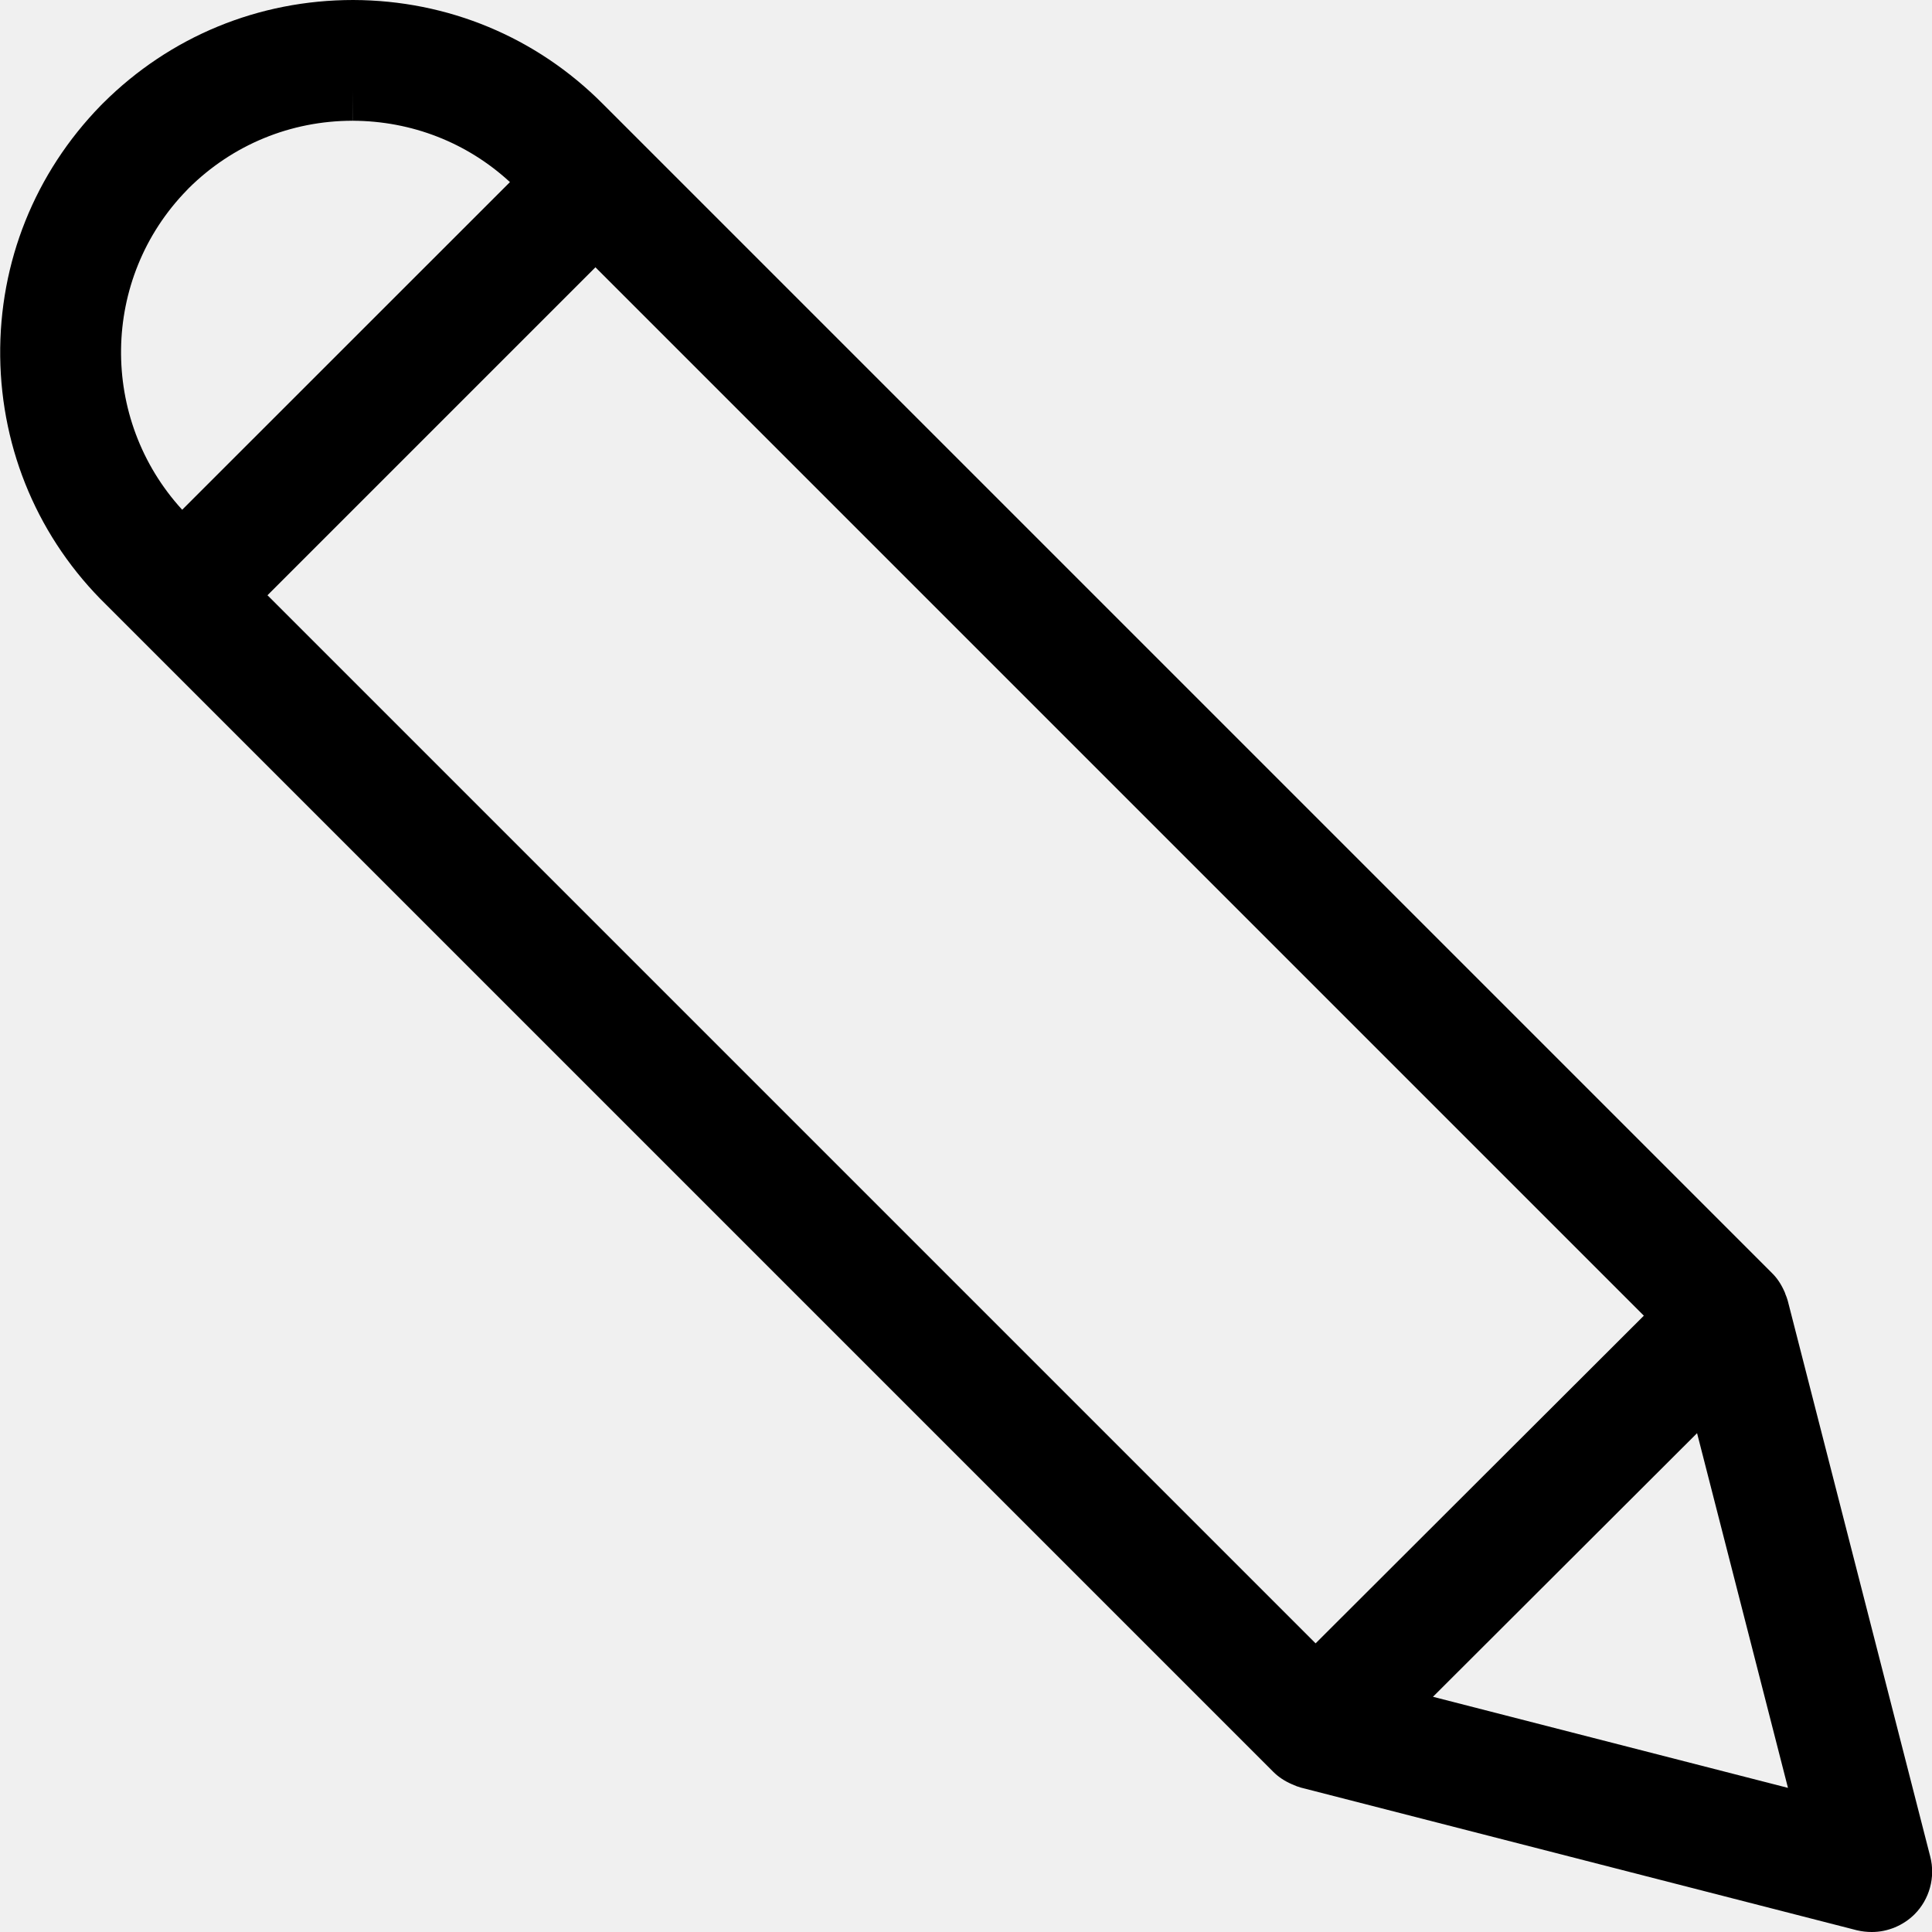
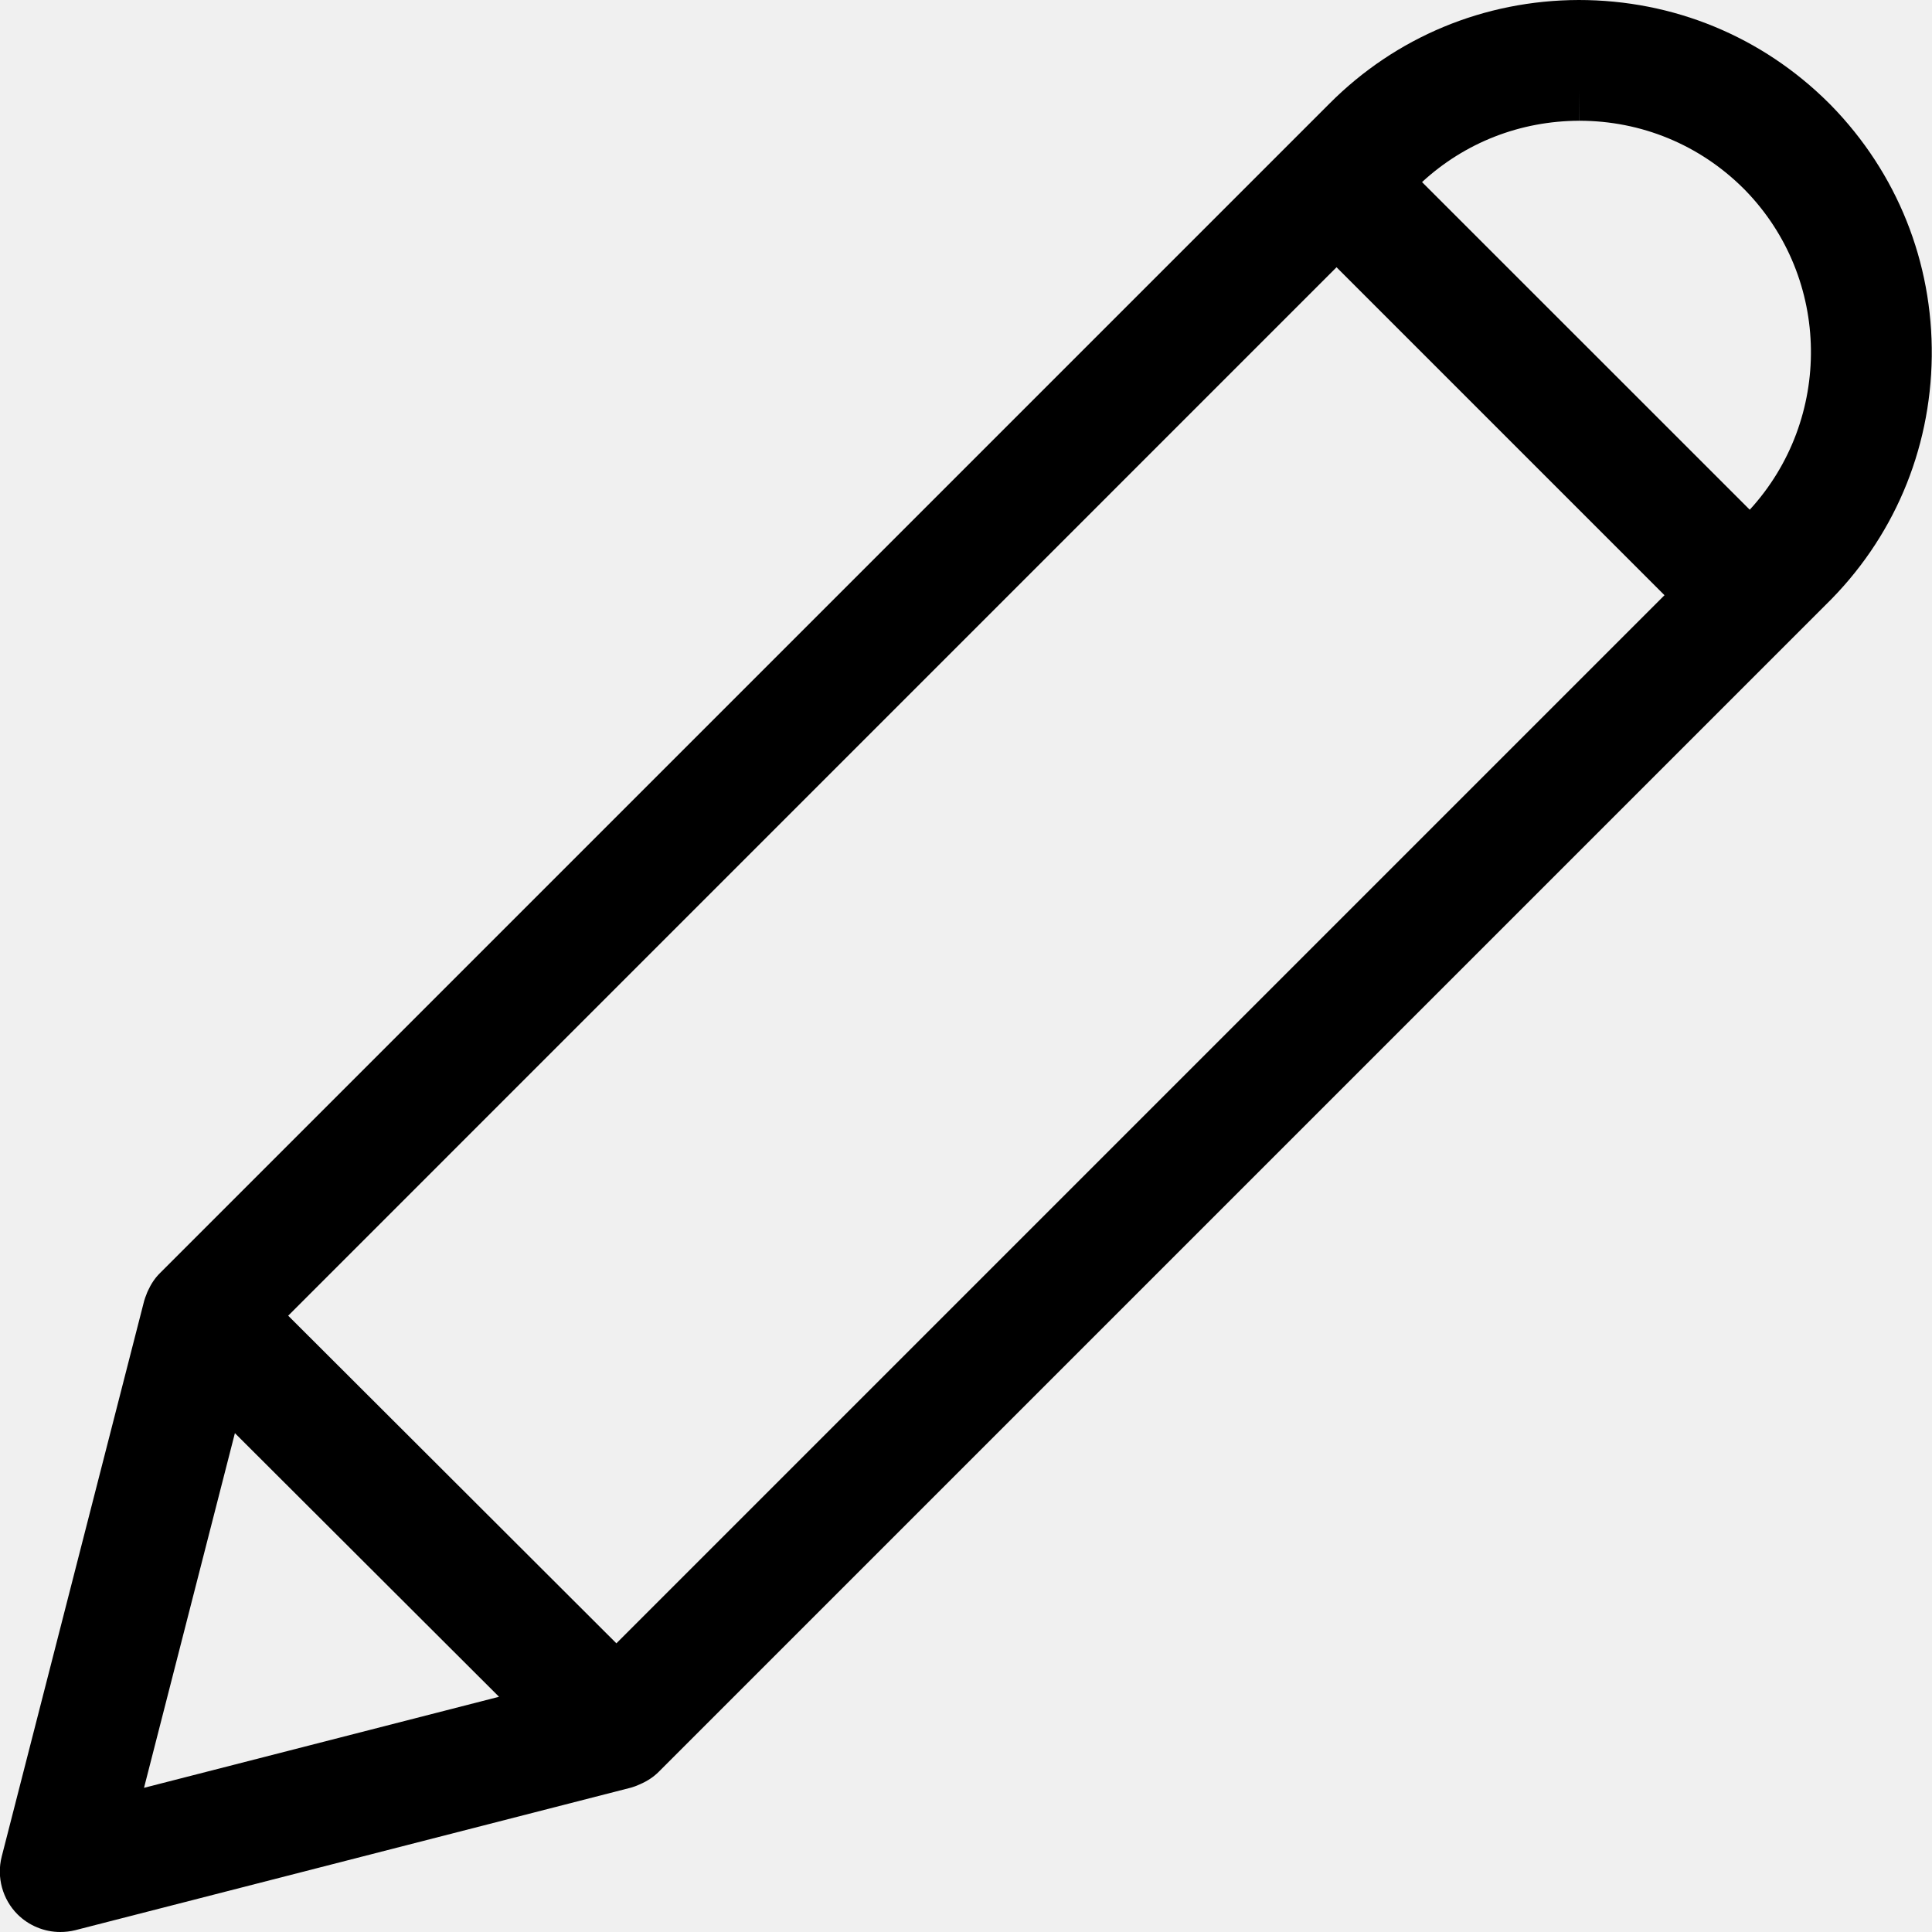
- <svg xmlns="http://www.w3.org/2000/svg" width="20" height="20" viewBox="0 0 20 20" fill="none">
-   <g clip-path="url(#clip0_504_24678)">
-     <path d="M19.377 20C19.541 20 19.702 19.933 19.819 19.817C19.974 19.662 20.037 19.433 19.982 19.22L18.507 13.466C18.502 13.447 18.49 13.413 18.482 13.396C18.482 13.393 18.477 13.379 18.47 13.365C18.436 13.29 18.395 13.229 18.344 13.179L6.239 1.074C5.551 0.383 4.635 0.003 3.657 0C2.676 0 1.76 0.378 1.069 1.066L1.045 1.09C0.361 1.791 -0.009 2.713 0.002 3.691C0.014 4.668 0.404 5.582 1.102 6.263L13.181 18.342C13.232 18.393 13.295 18.436 13.373 18.47C13.413 18.488 13.438 18.497 13.466 18.505L19.222 19.982C19.273 19.994 19.325 20 19.377 20ZM18.509 18.508L14.834 17.565L17.568 14.836L18.509 18.508ZM13.619 17.012L2.769 6.162L6.164 2.767L17.017 13.62L13.619 17.012ZM1.886 5.277C1.027 4.339 1.041 2.883 1.936 1.967L1.952 1.95C2.406 1.499 3.009 1.25 3.65 1.25V0.938L3.651 1.25C4.262 1.252 4.835 1.476 5.279 1.885L1.886 5.277Z" fill="currentColor" />
+ <svg xmlns="http://www.w3.org/2000/svg" width="48" height="48" viewBox="0 0 48 48" fill="none">
+   <g clip-path="url(#clip0_4_663)">
+     <path d="M1.496 48C1.1 48 0.714 47.84 0.434 47.56C0.062 47.188 -0.088 46.638 0.042 46.128L3.582 32.318C3.594 32.274 3.624 32.192 3.642 32.15C3.644 32.142 3.656 32.11 3.672 32.076C3.754 31.896 3.852 31.75 3.974 31.63L33.026 2.578C34.676 0.92 36.876 0.006 39.222 0C41.578 0 43.776 0.908 45.434 2.558L45.492 2.616C47.134 4.298 48.02 6.512 47.994 8.858C47.966 11.204 47.03 13.396 45.354 15.032L16.366 44.02C16.242 44.144 16.092 44.246 15.904 44.328C15.808 44.37 15.748 44.394 15.682 44.412L1.866 47.956C1.744 47.986 1.62 48 1.496 48ZM3.578 44.418L12.398 42.156L5.836 35.606L3.578 44.418ZM15.314 40.828L41.354 14.788L33.206 6.64L7.16 32.688L15.314 40.828ZM43.472 12.664C45.534 10.414 45.502 6.92 43.354 4.72L43.314 4.68C42.226 3.598 40.778 3 39.24 3V2.25L39.238 3C37.77 3.004 36.396 3.542 35.33 4.524L43.472 12.664Z" fill="currentColor" />
  </g>
  <defs>
-     <clipPath id="clip0_504_24678">
-       <rect width="20" height="20" fill="white" transform="matrix(-1 0 0 1 20 0)" />
+     <clipPath id="clip0_4_663">
+       <rect width="48" height="48" fill="currentColor" />
    </clipPath>
  </defs>
</svg>
